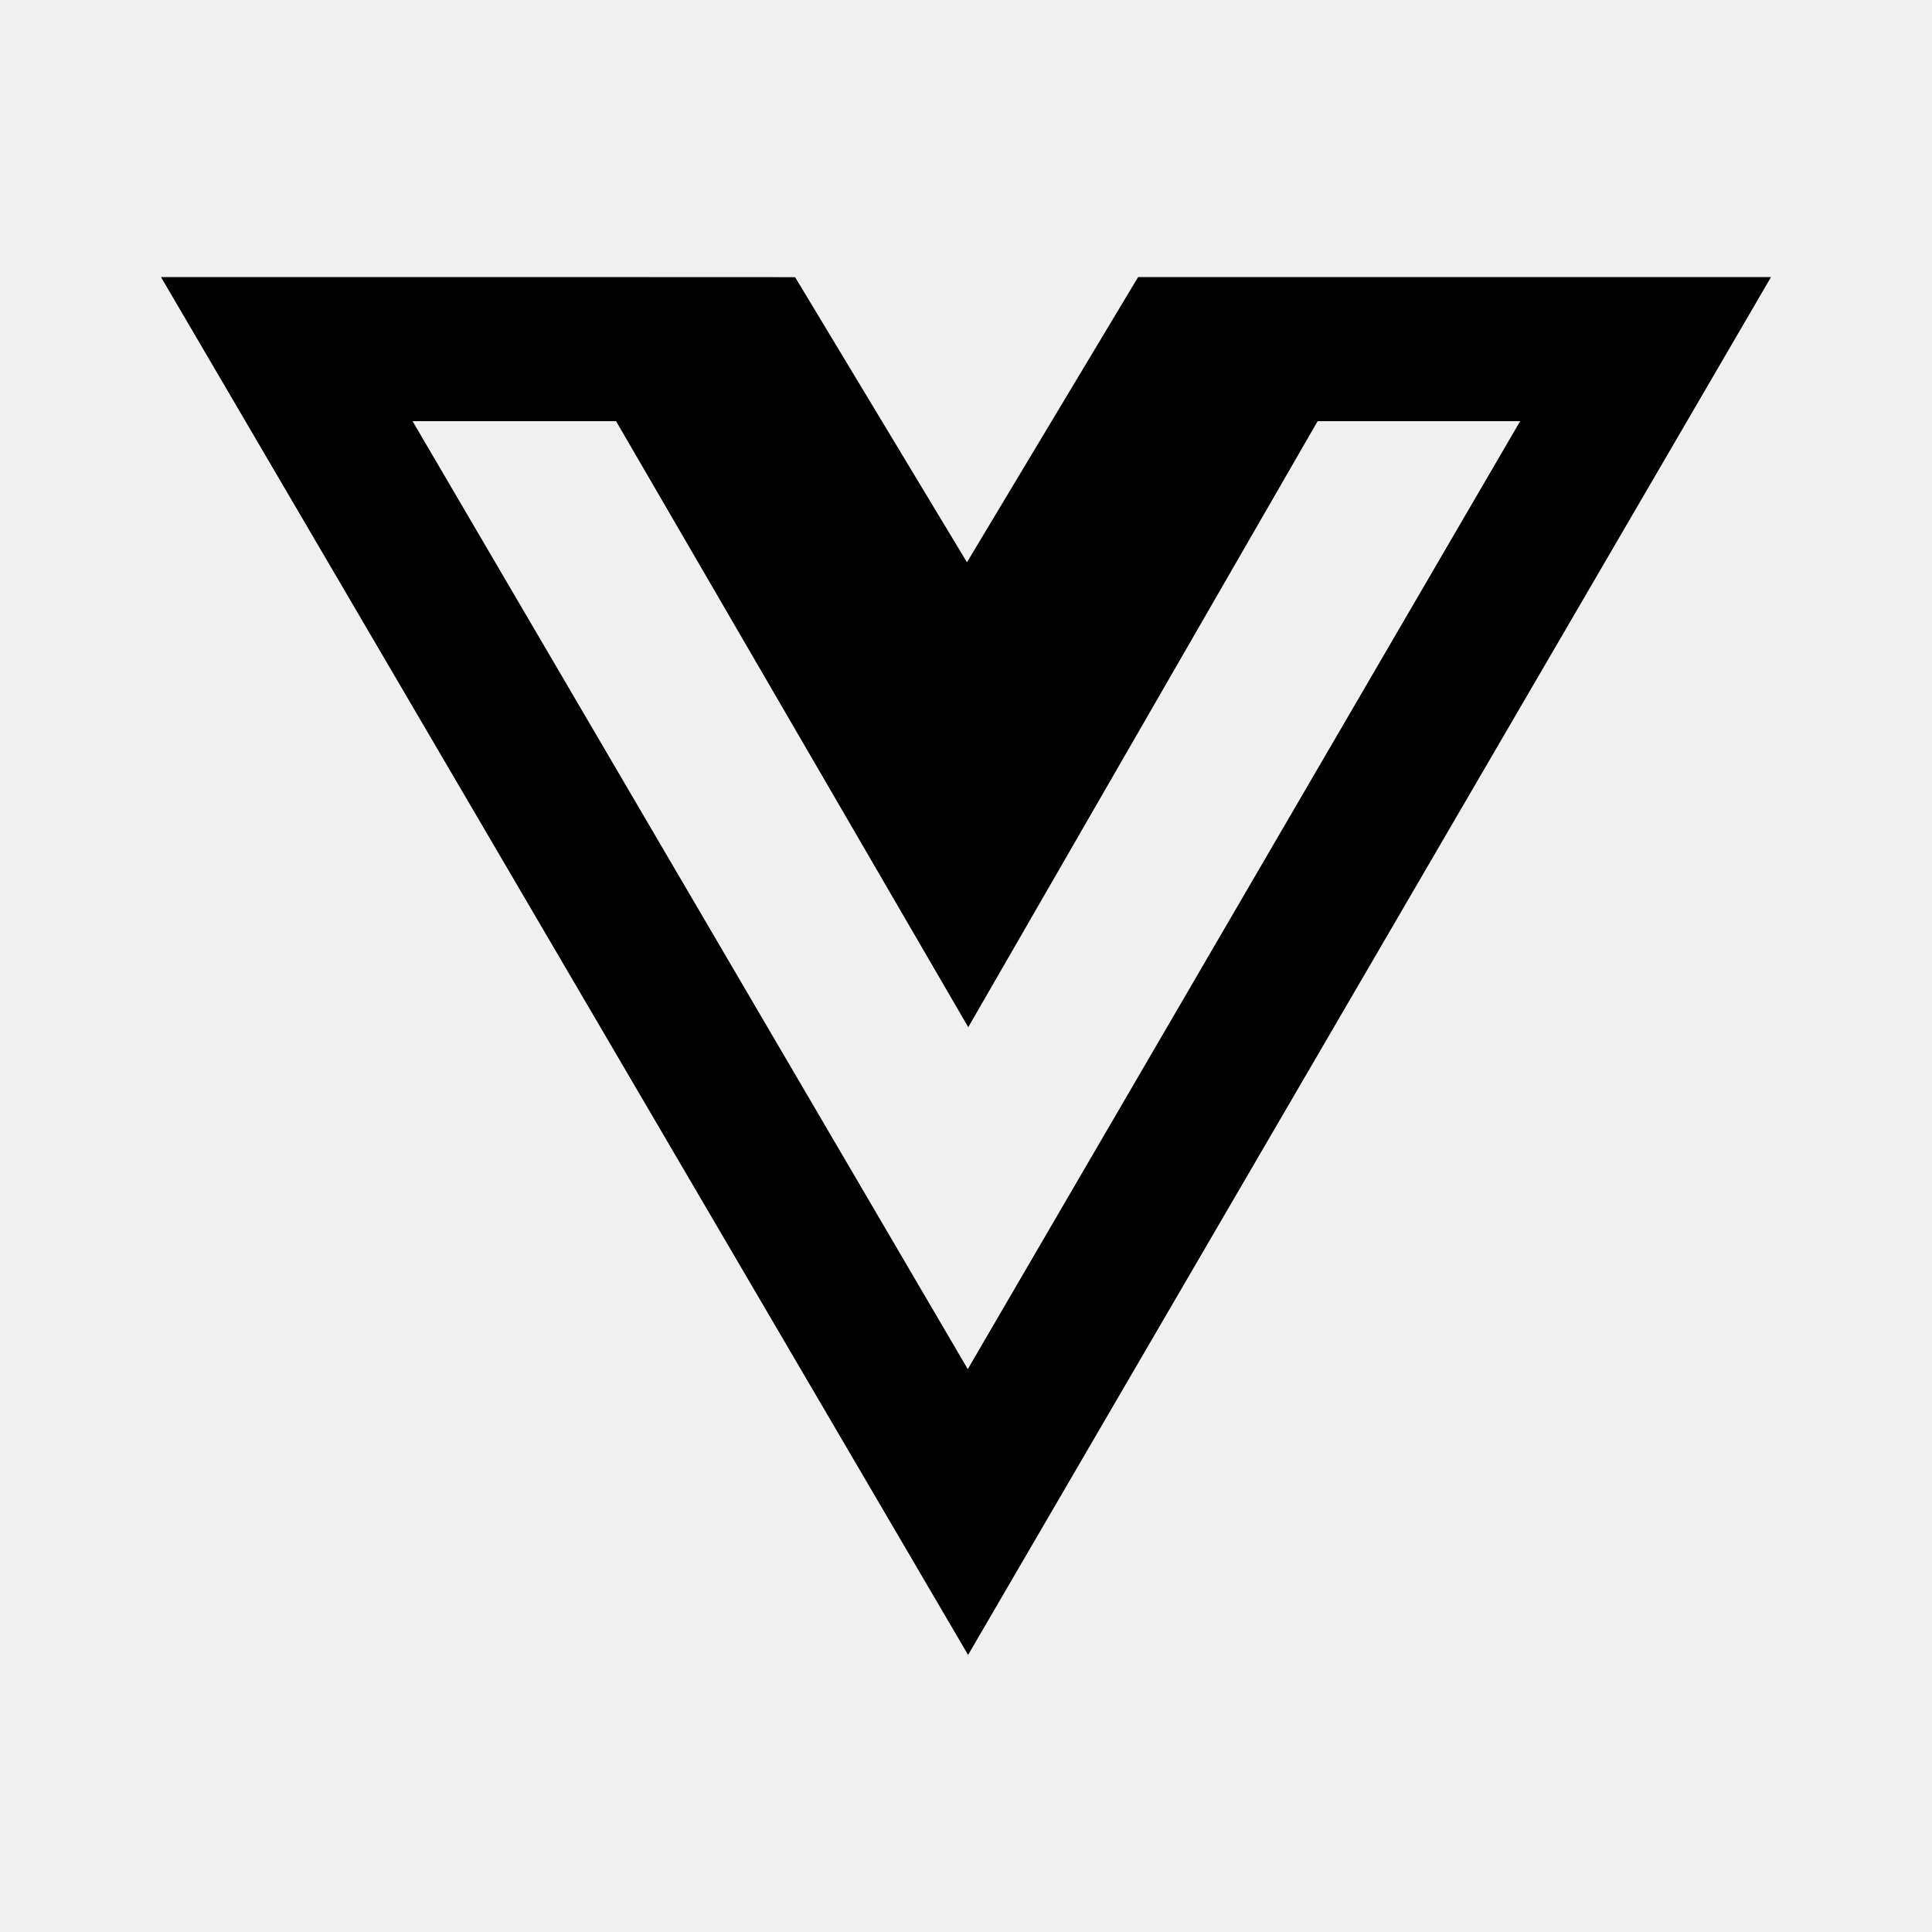
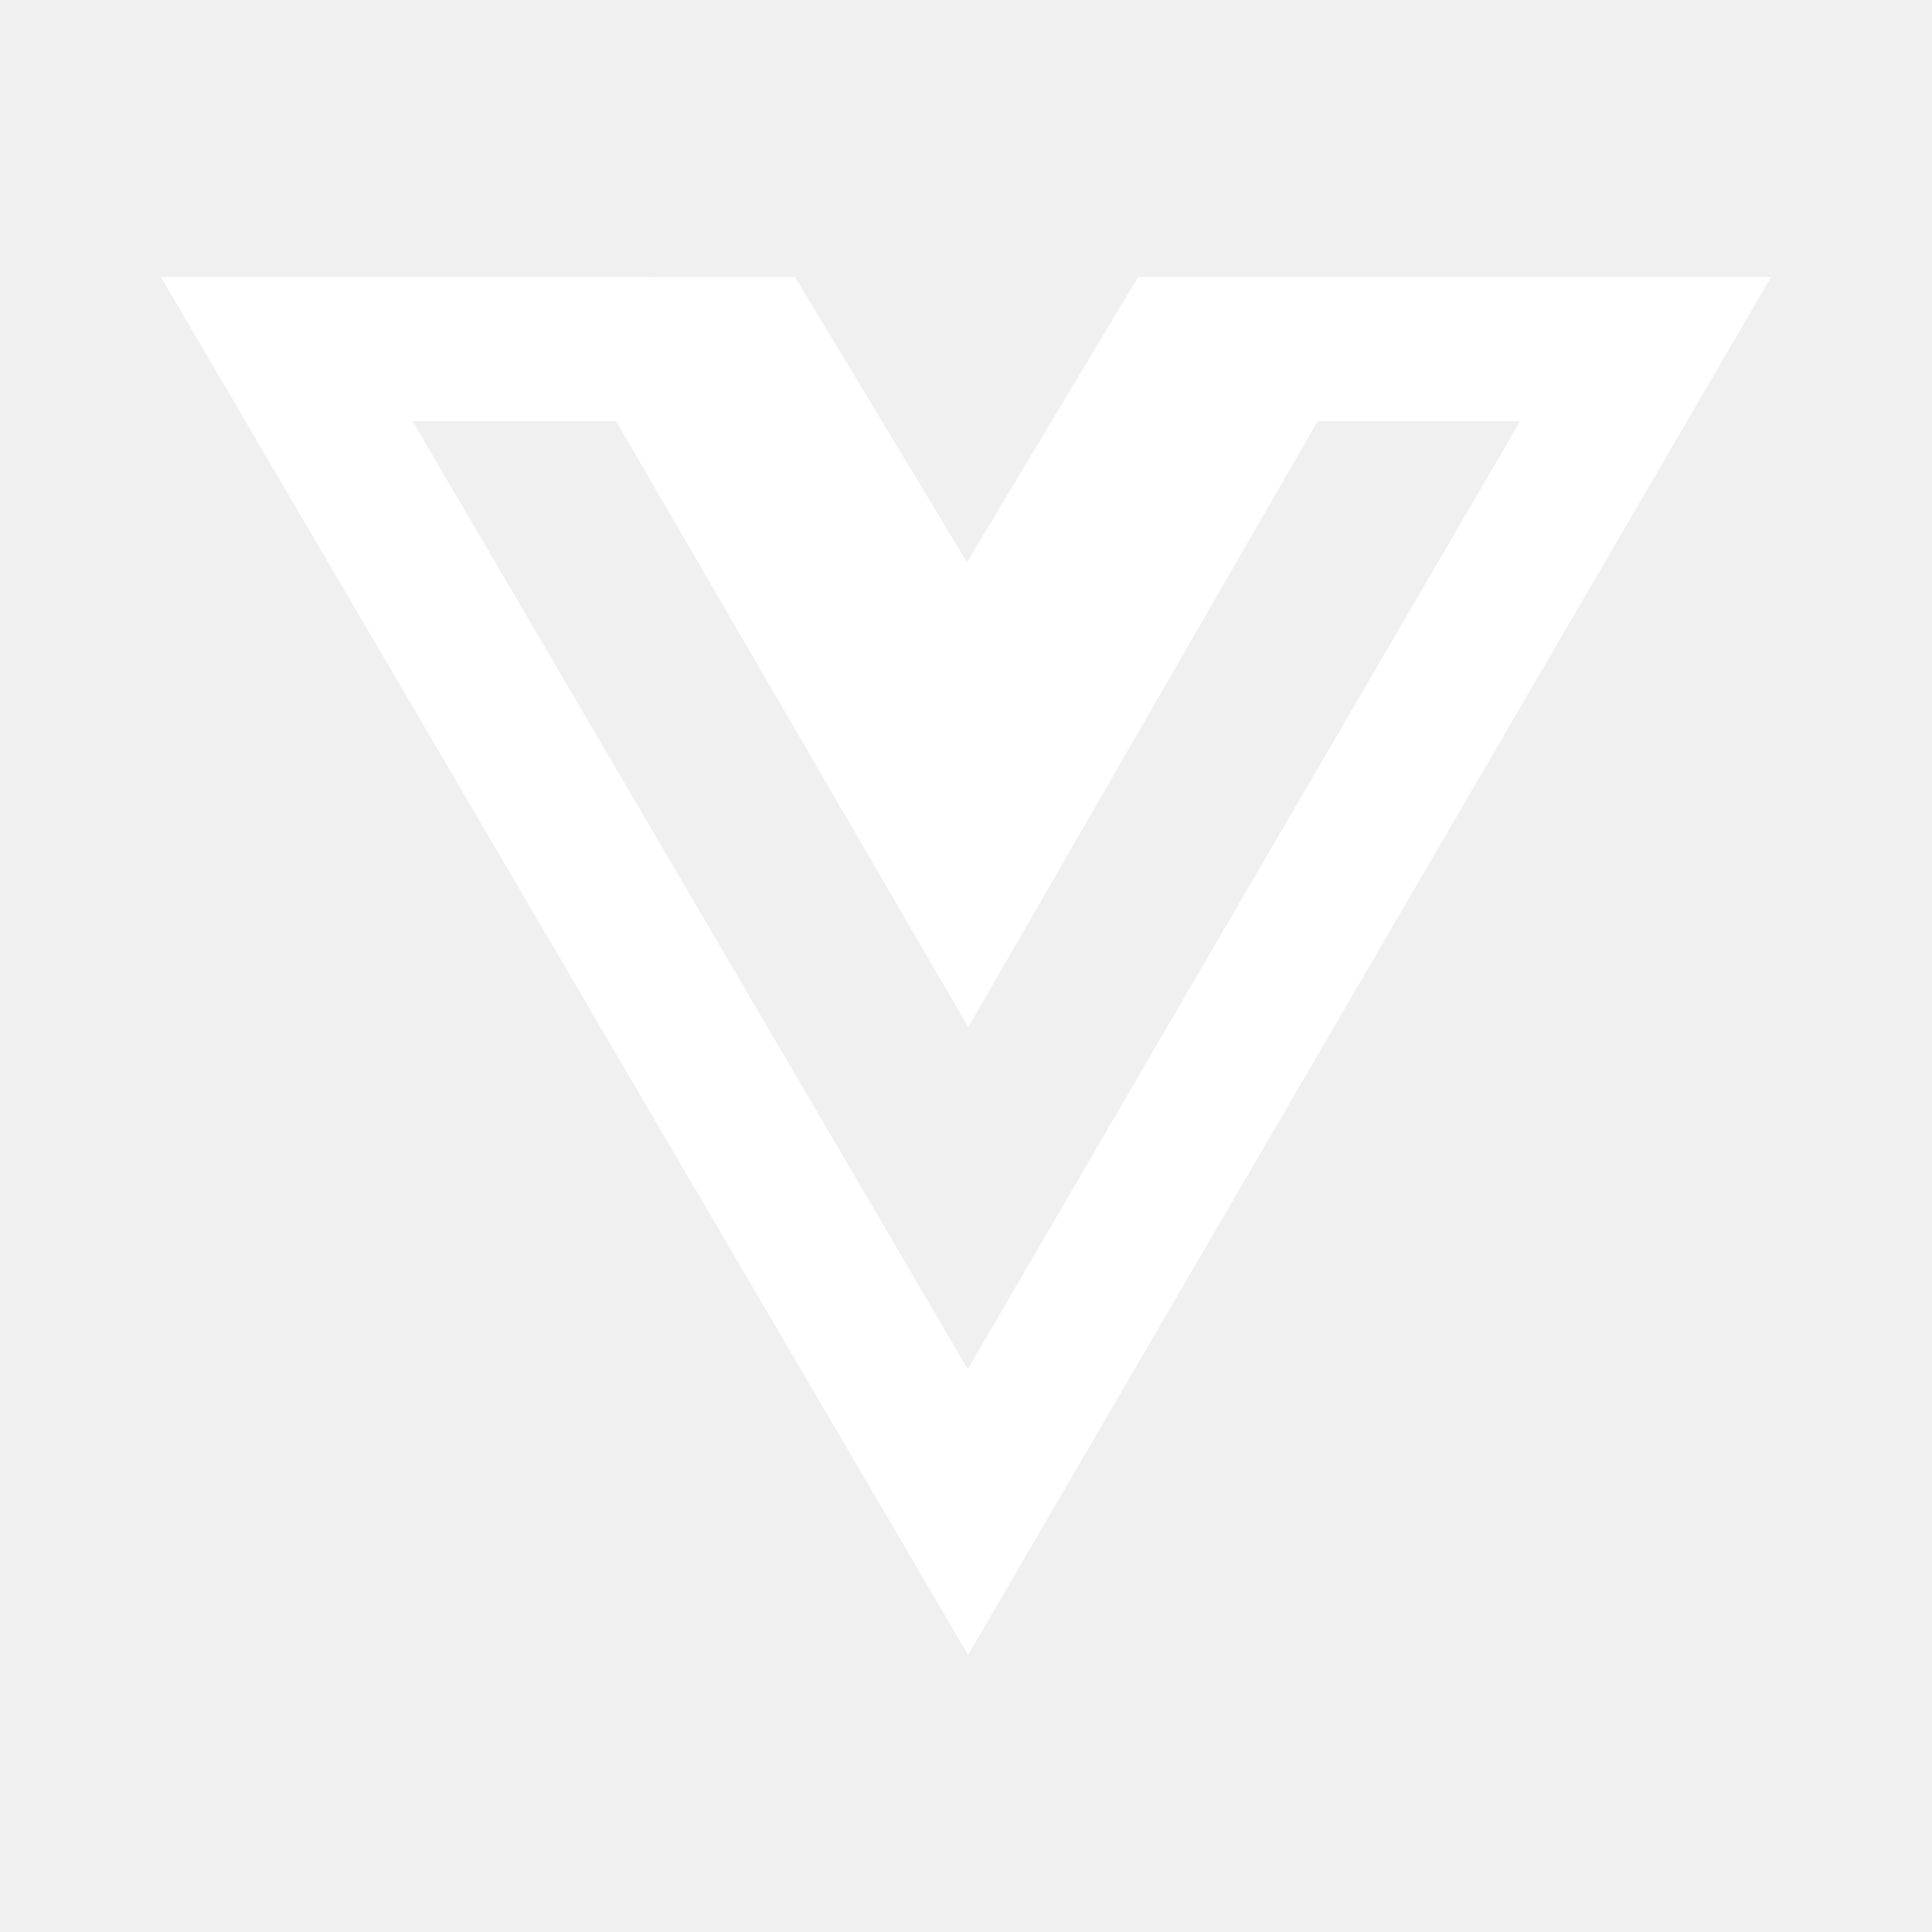
<svg xmlns="http://www.w3.org/2000/svg" width="24" height="24" viewBox="0 0 24 24">
-   <path fill="currentColor" d="M17.4 3.442h-3.262l-2.126 3.543l-2.135-3.542l-2.369-.001H2l10.026 17.116L22 3.442zm-5.378 13.566L5.125 5.232h2.528l4.375 7.528l4.34-7.528h2.516z" />
+   <path fill="#ffffff" d="M17.4 3.442h-3.262l-2.126 3.543l-2.135-3.542l-2.369-.001H2l10.026 17.116L22 3.442zm-5.378 13.566L5.125 5.232h2.528l4.375 7.528l4.34-7.528h2.516z" />
</svg>
